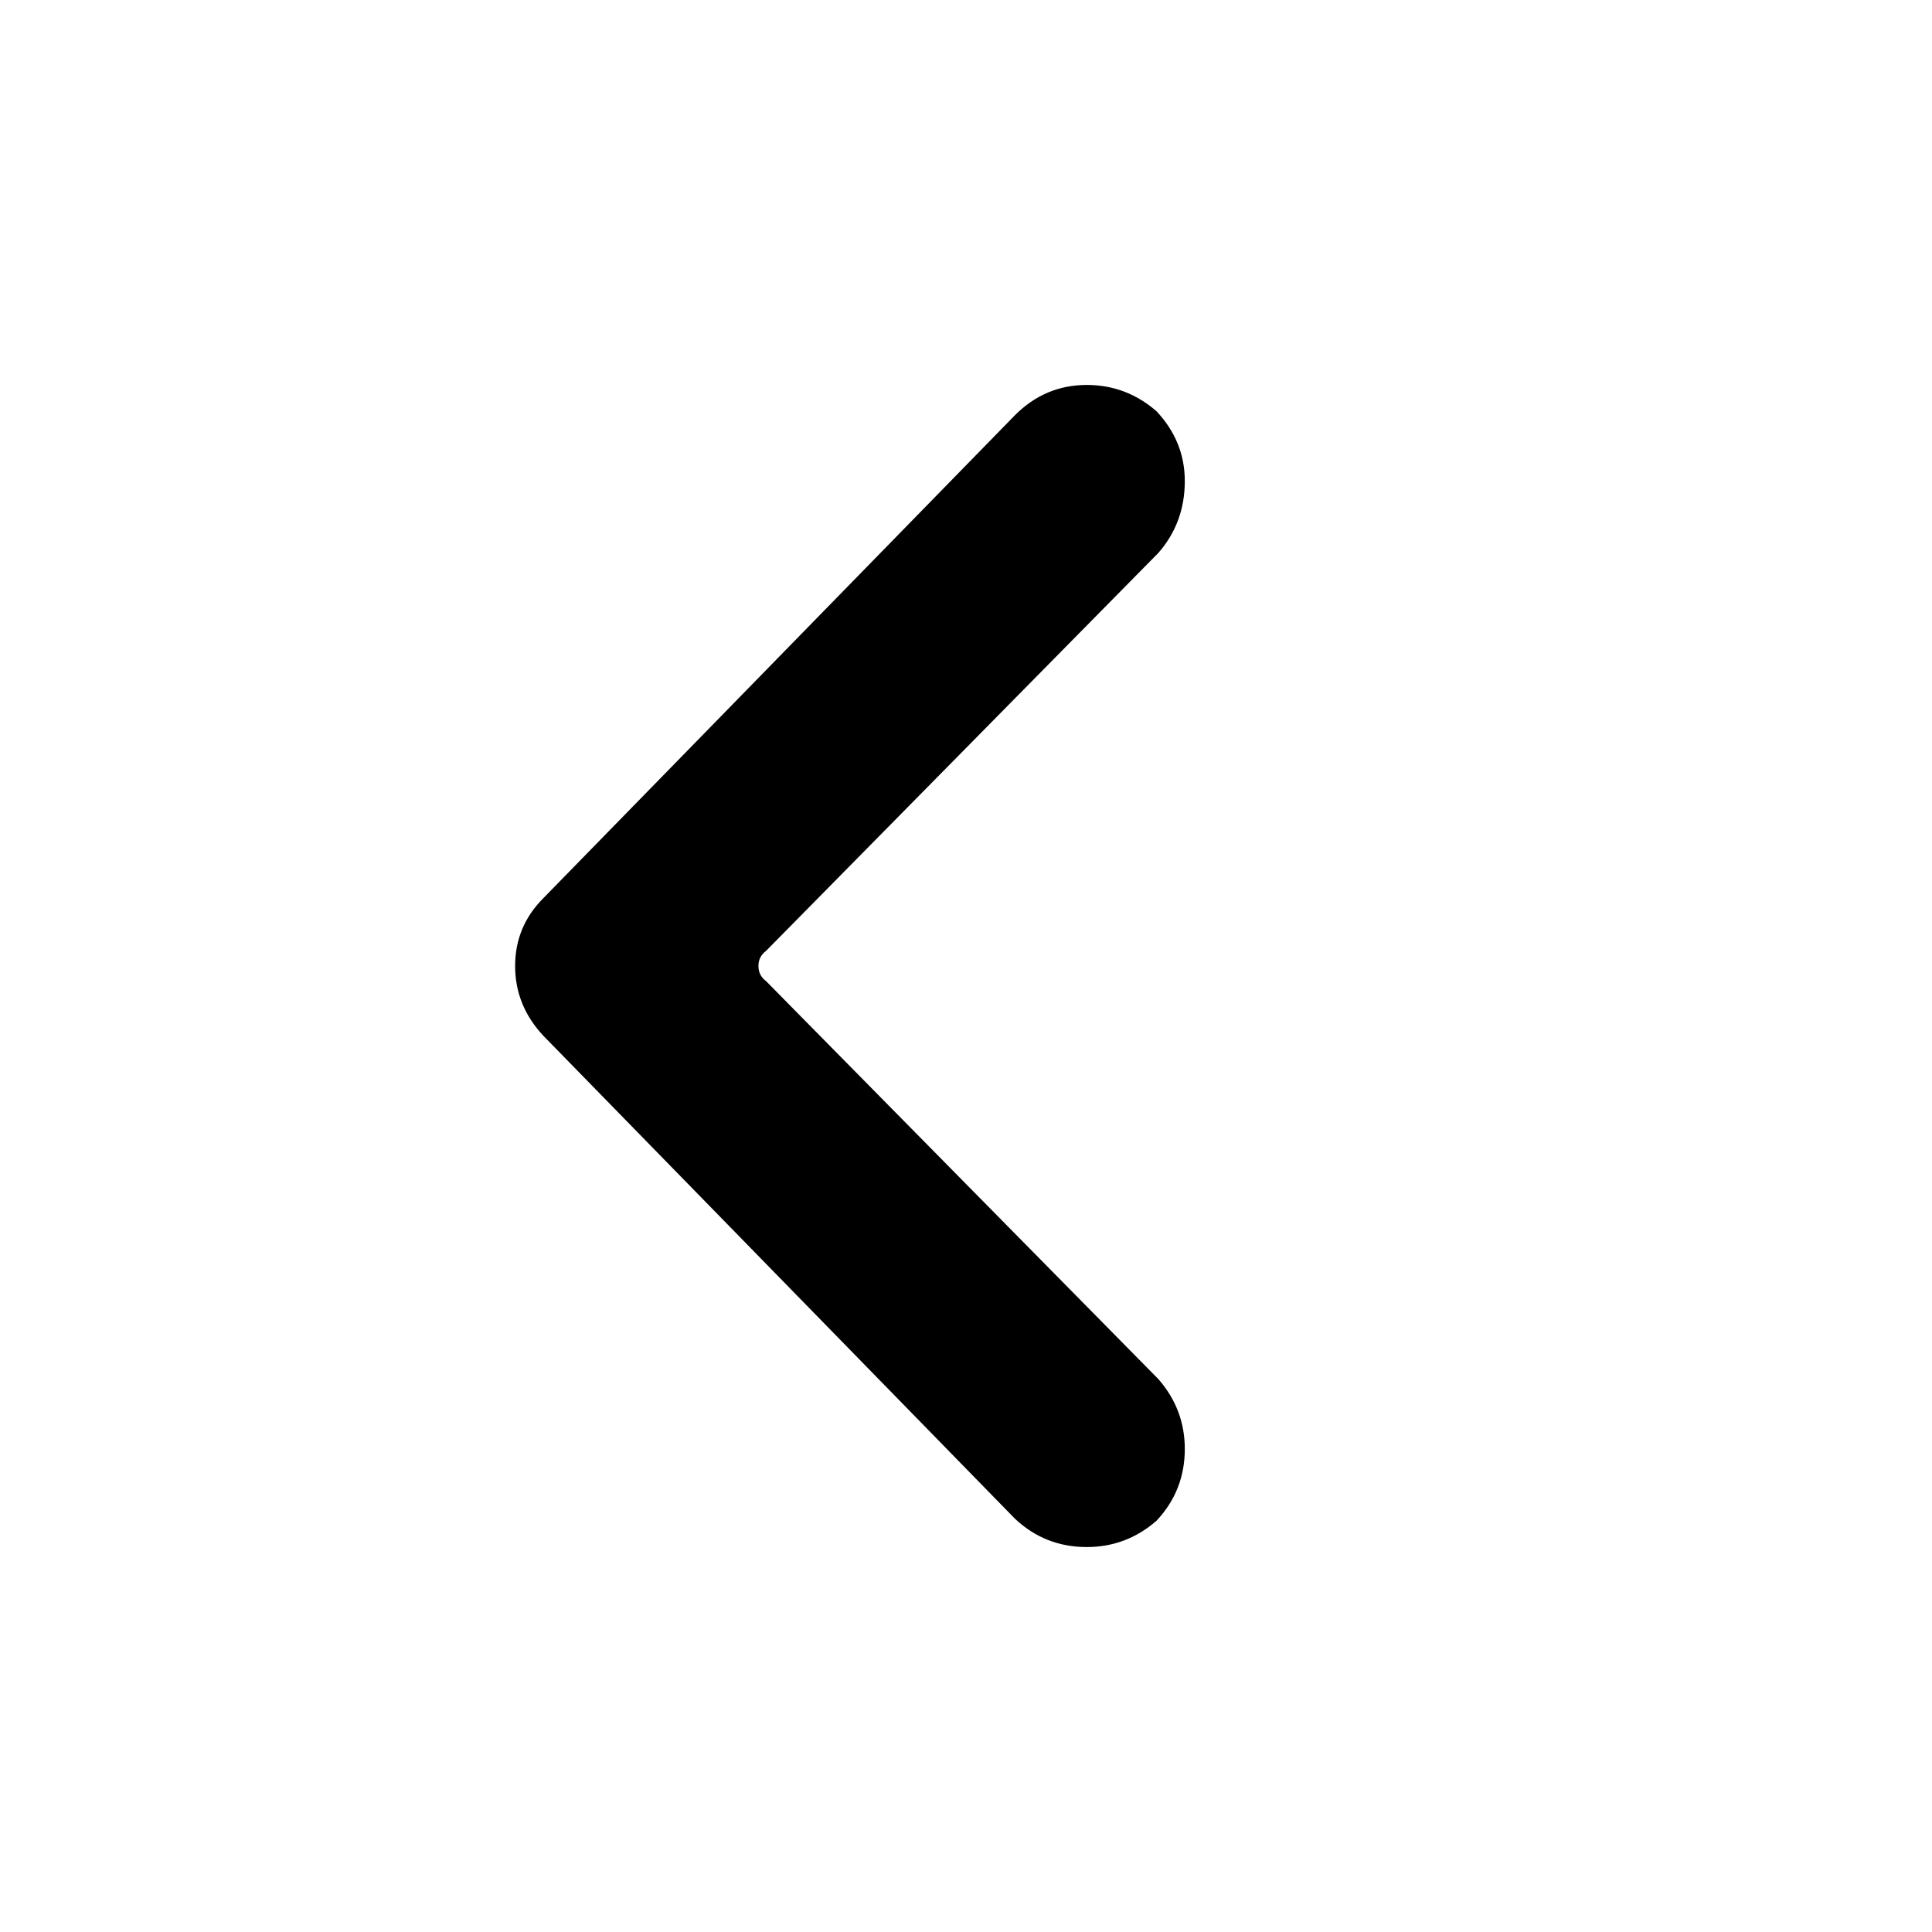
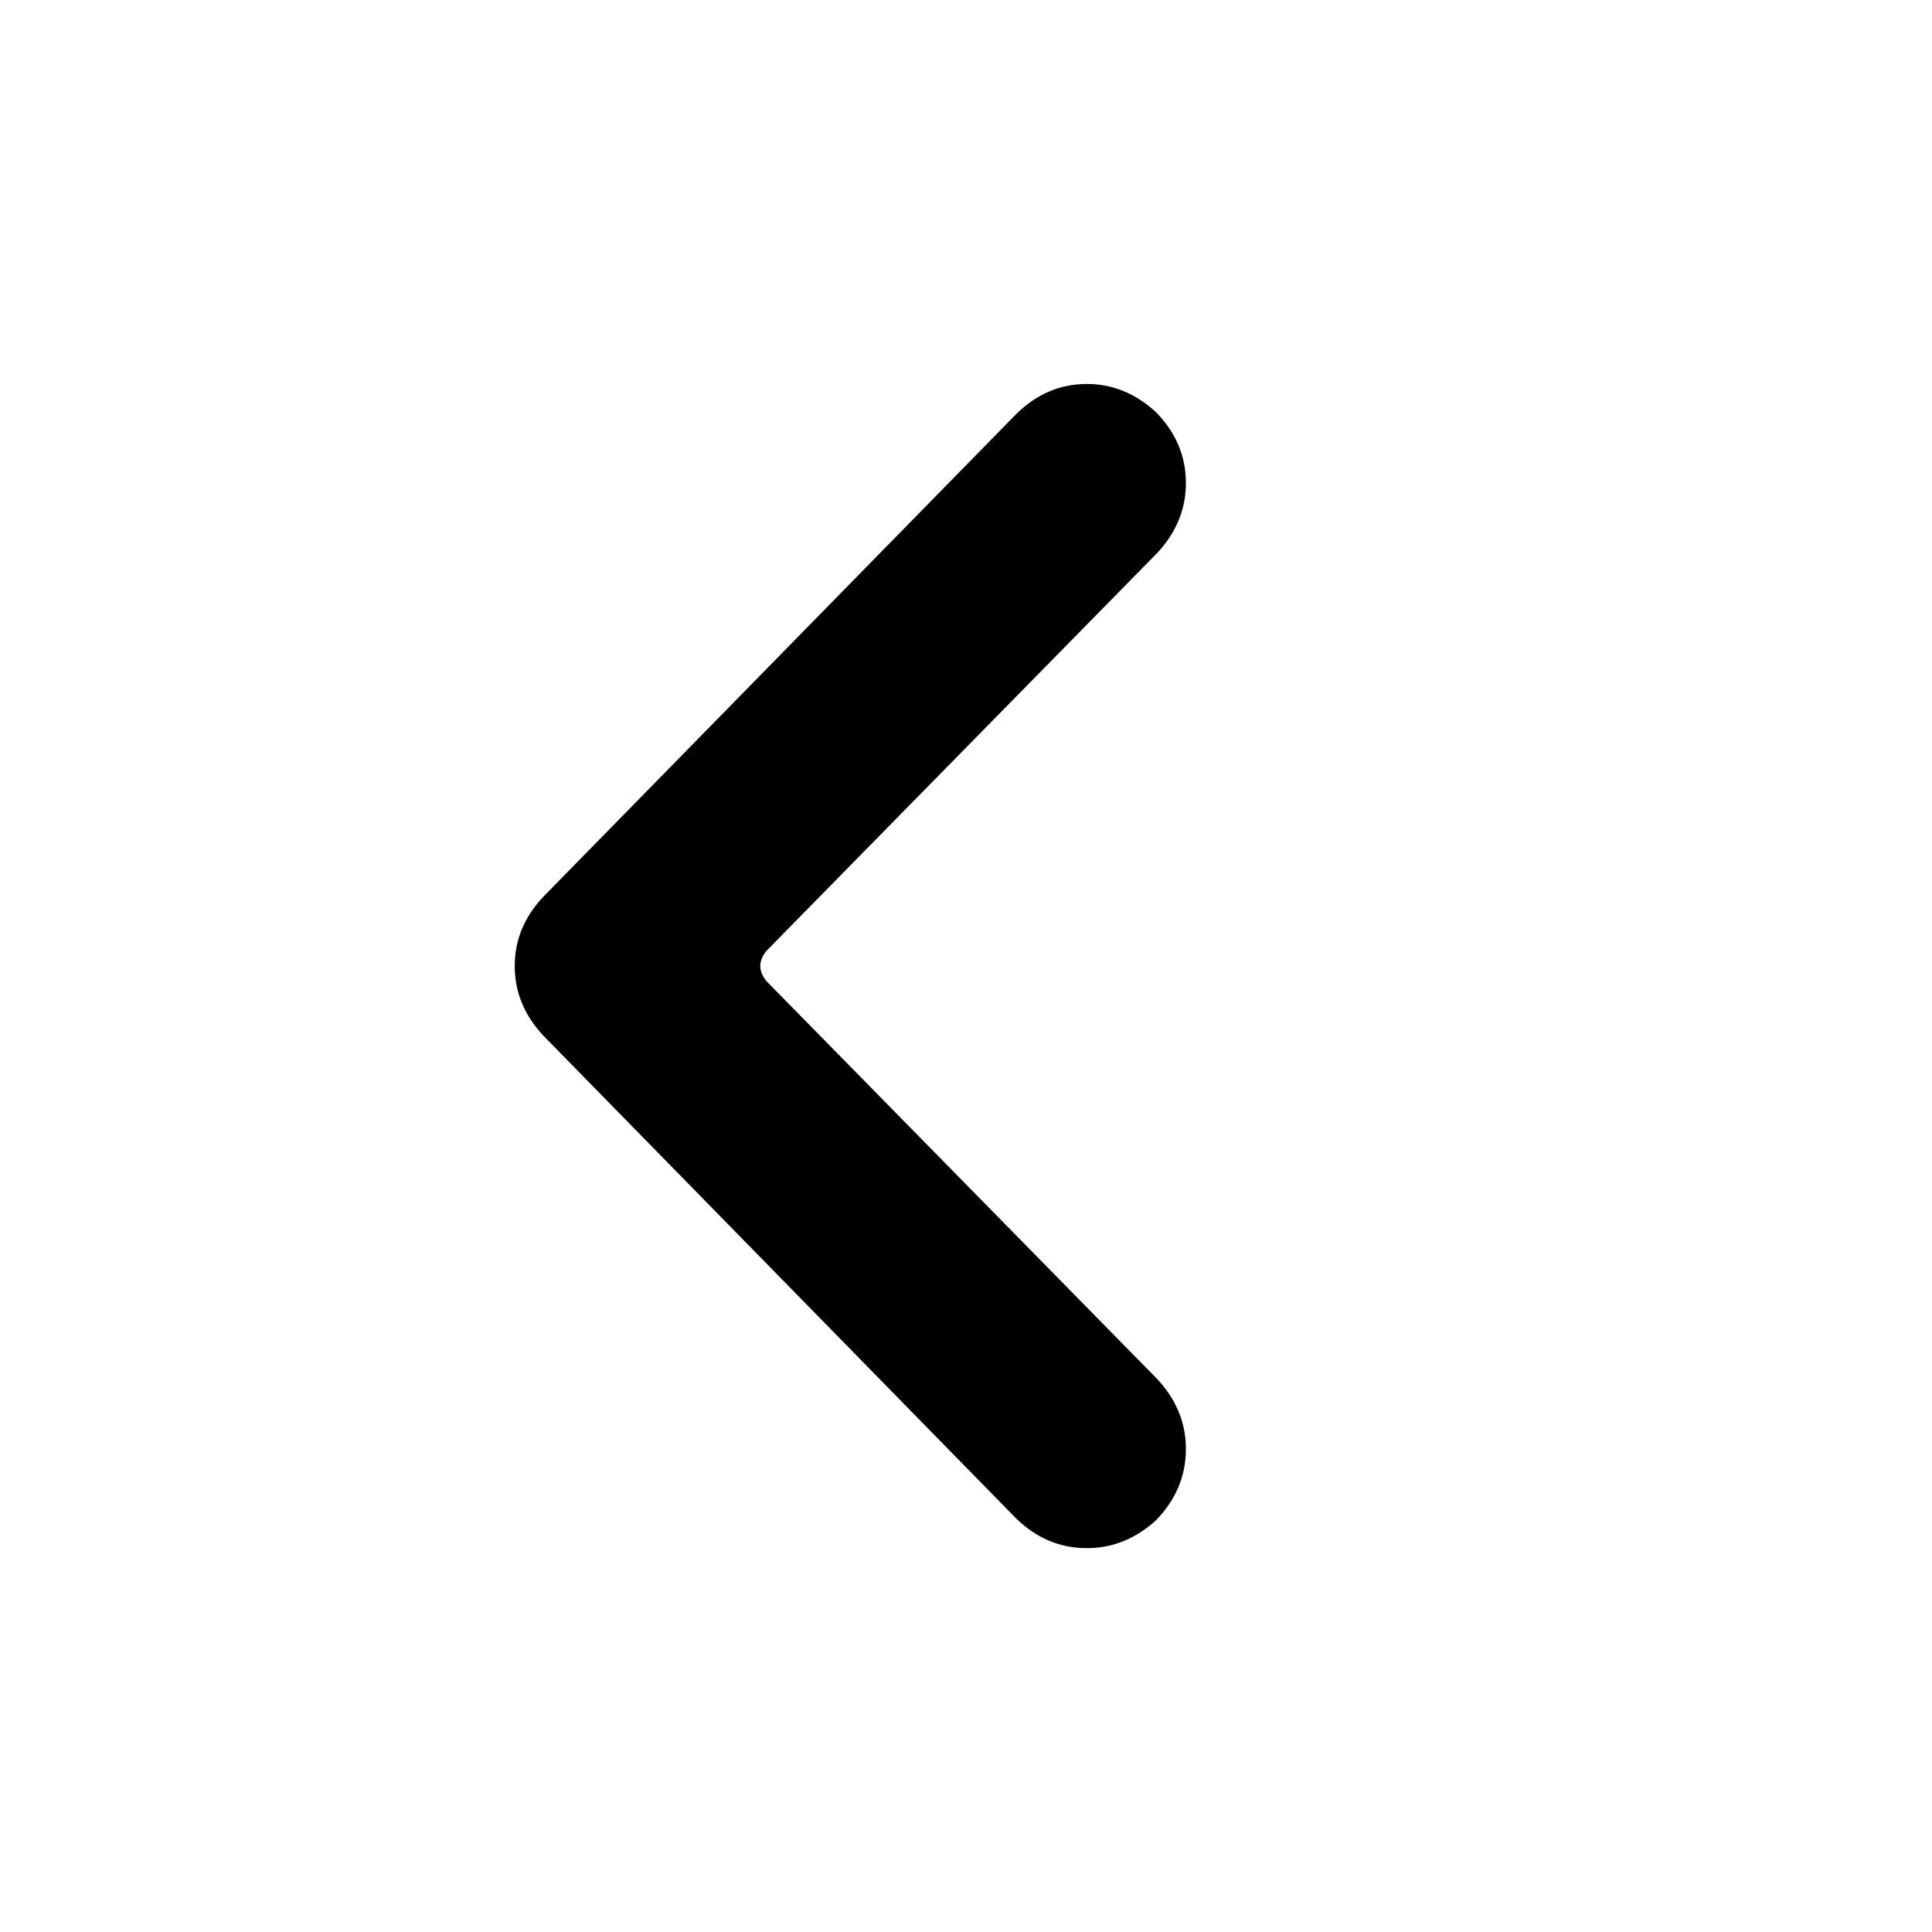
<svg xmlns="http://www.w3.org/2000/svg" viewBox="0 0 16 16" width="16" height="16">
-   <path fill="currentColor" d="M9.578 3.406Q9.812 3.656 9.812 3.984Q9.812 4.328 9.594 4.578L6.344 7.875Q6.281 7.922 6.281 8.0Q6.281 8.078 6.344 8.125L9.594 11.422Q9.812 11.672 9.812 12.0Q9.812 12.344 9.578 12.594Q9.328 12.812 9.0 12.812Q8.656 12.812 8.406 12.578L4.5 8.578Q4.266 8.328 4.266 8.0Q4.266 7.672 4.5 7.438Q4.5 7.438 4.5 7.438L8.406 3.438Q8.656 3.188 9.0 3.188Q9.328 3.188 9.578 3.406Z" />
+   <path fill="currentColor" d="M4.263 8Q4.262 7.681 4.497 7.429Q6.455 5.431 8.412 3.433Q8.662 3.184 8.989 3.18Q9.314 3.175 9.574 3.414Q9.817 3.663 9.821 3.989Q9.826 4.315 9.588 4.575L6.348 7.874Q6.245 8 6.348 8.126L9.588 11.425Q9.826 11.685 9.821 12.012Q9.817 12.338 9.574 12.59Q9.314 12.826 8.989 12.821Q8.662 12.817 8.412 12.572L4.498 8.575Q4.262 8.321 4.263 8ZM4.496 8.573L4.499 8.577Q4.498 8.576 4.498 8.575L4.496 8.573ZM4.496 7.431L4.497 7.429Q4.498 7.428 4.499 7.428L4.496 7.431ZM8.411 12.571L8.414 12.573L8.412 12.572Q8.412 12.571 8.411 12.571ZM9.57 12.593L9.578 12.586Q9.576 12.588 9.574 12.59Q9.572 12.592 9.57 12.593ZM9.571 3.411Q9.572 3.413 9.574 3.414Q9.575 3.416 9.577 3.417L9.571 3.411ZM9.586 4.578L9.59 4.573L9.588 4.575Q9.587 4.577 9.586 4.578ZM9.586 11.422Q9.587 11.423 9.588 11.425L9.59 11.427L9.586 11.422Z" />
</svg>
